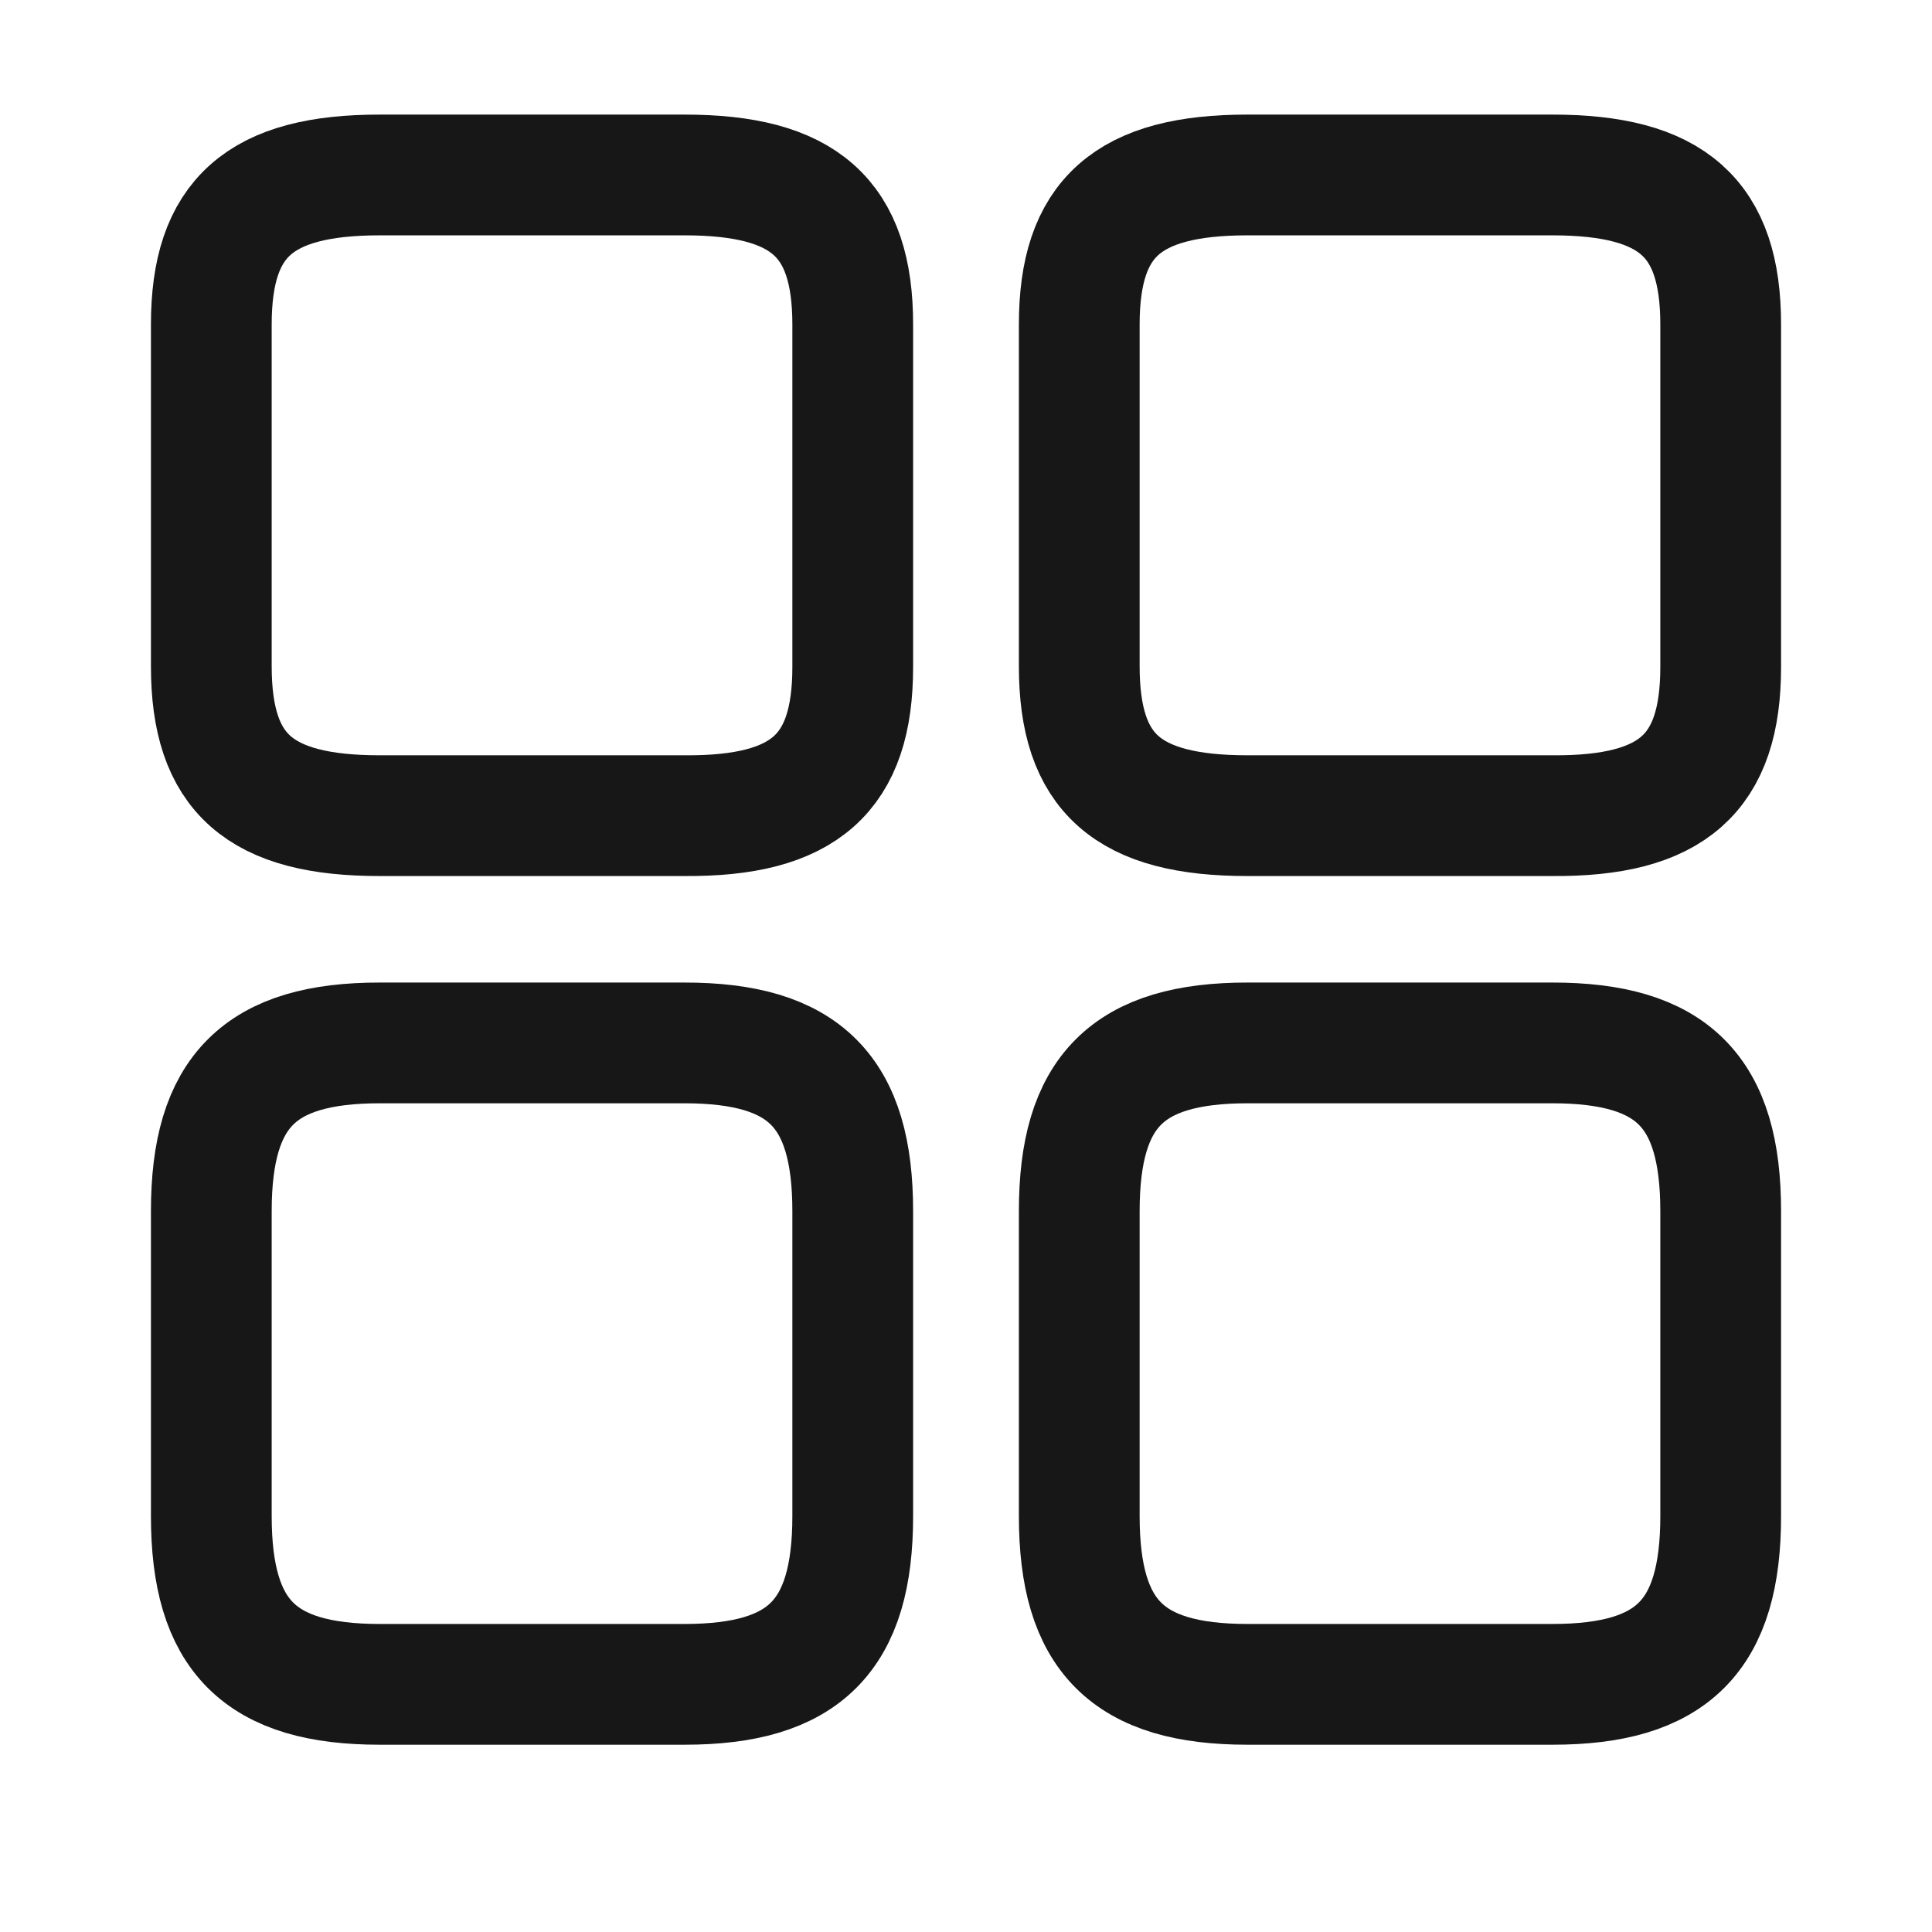
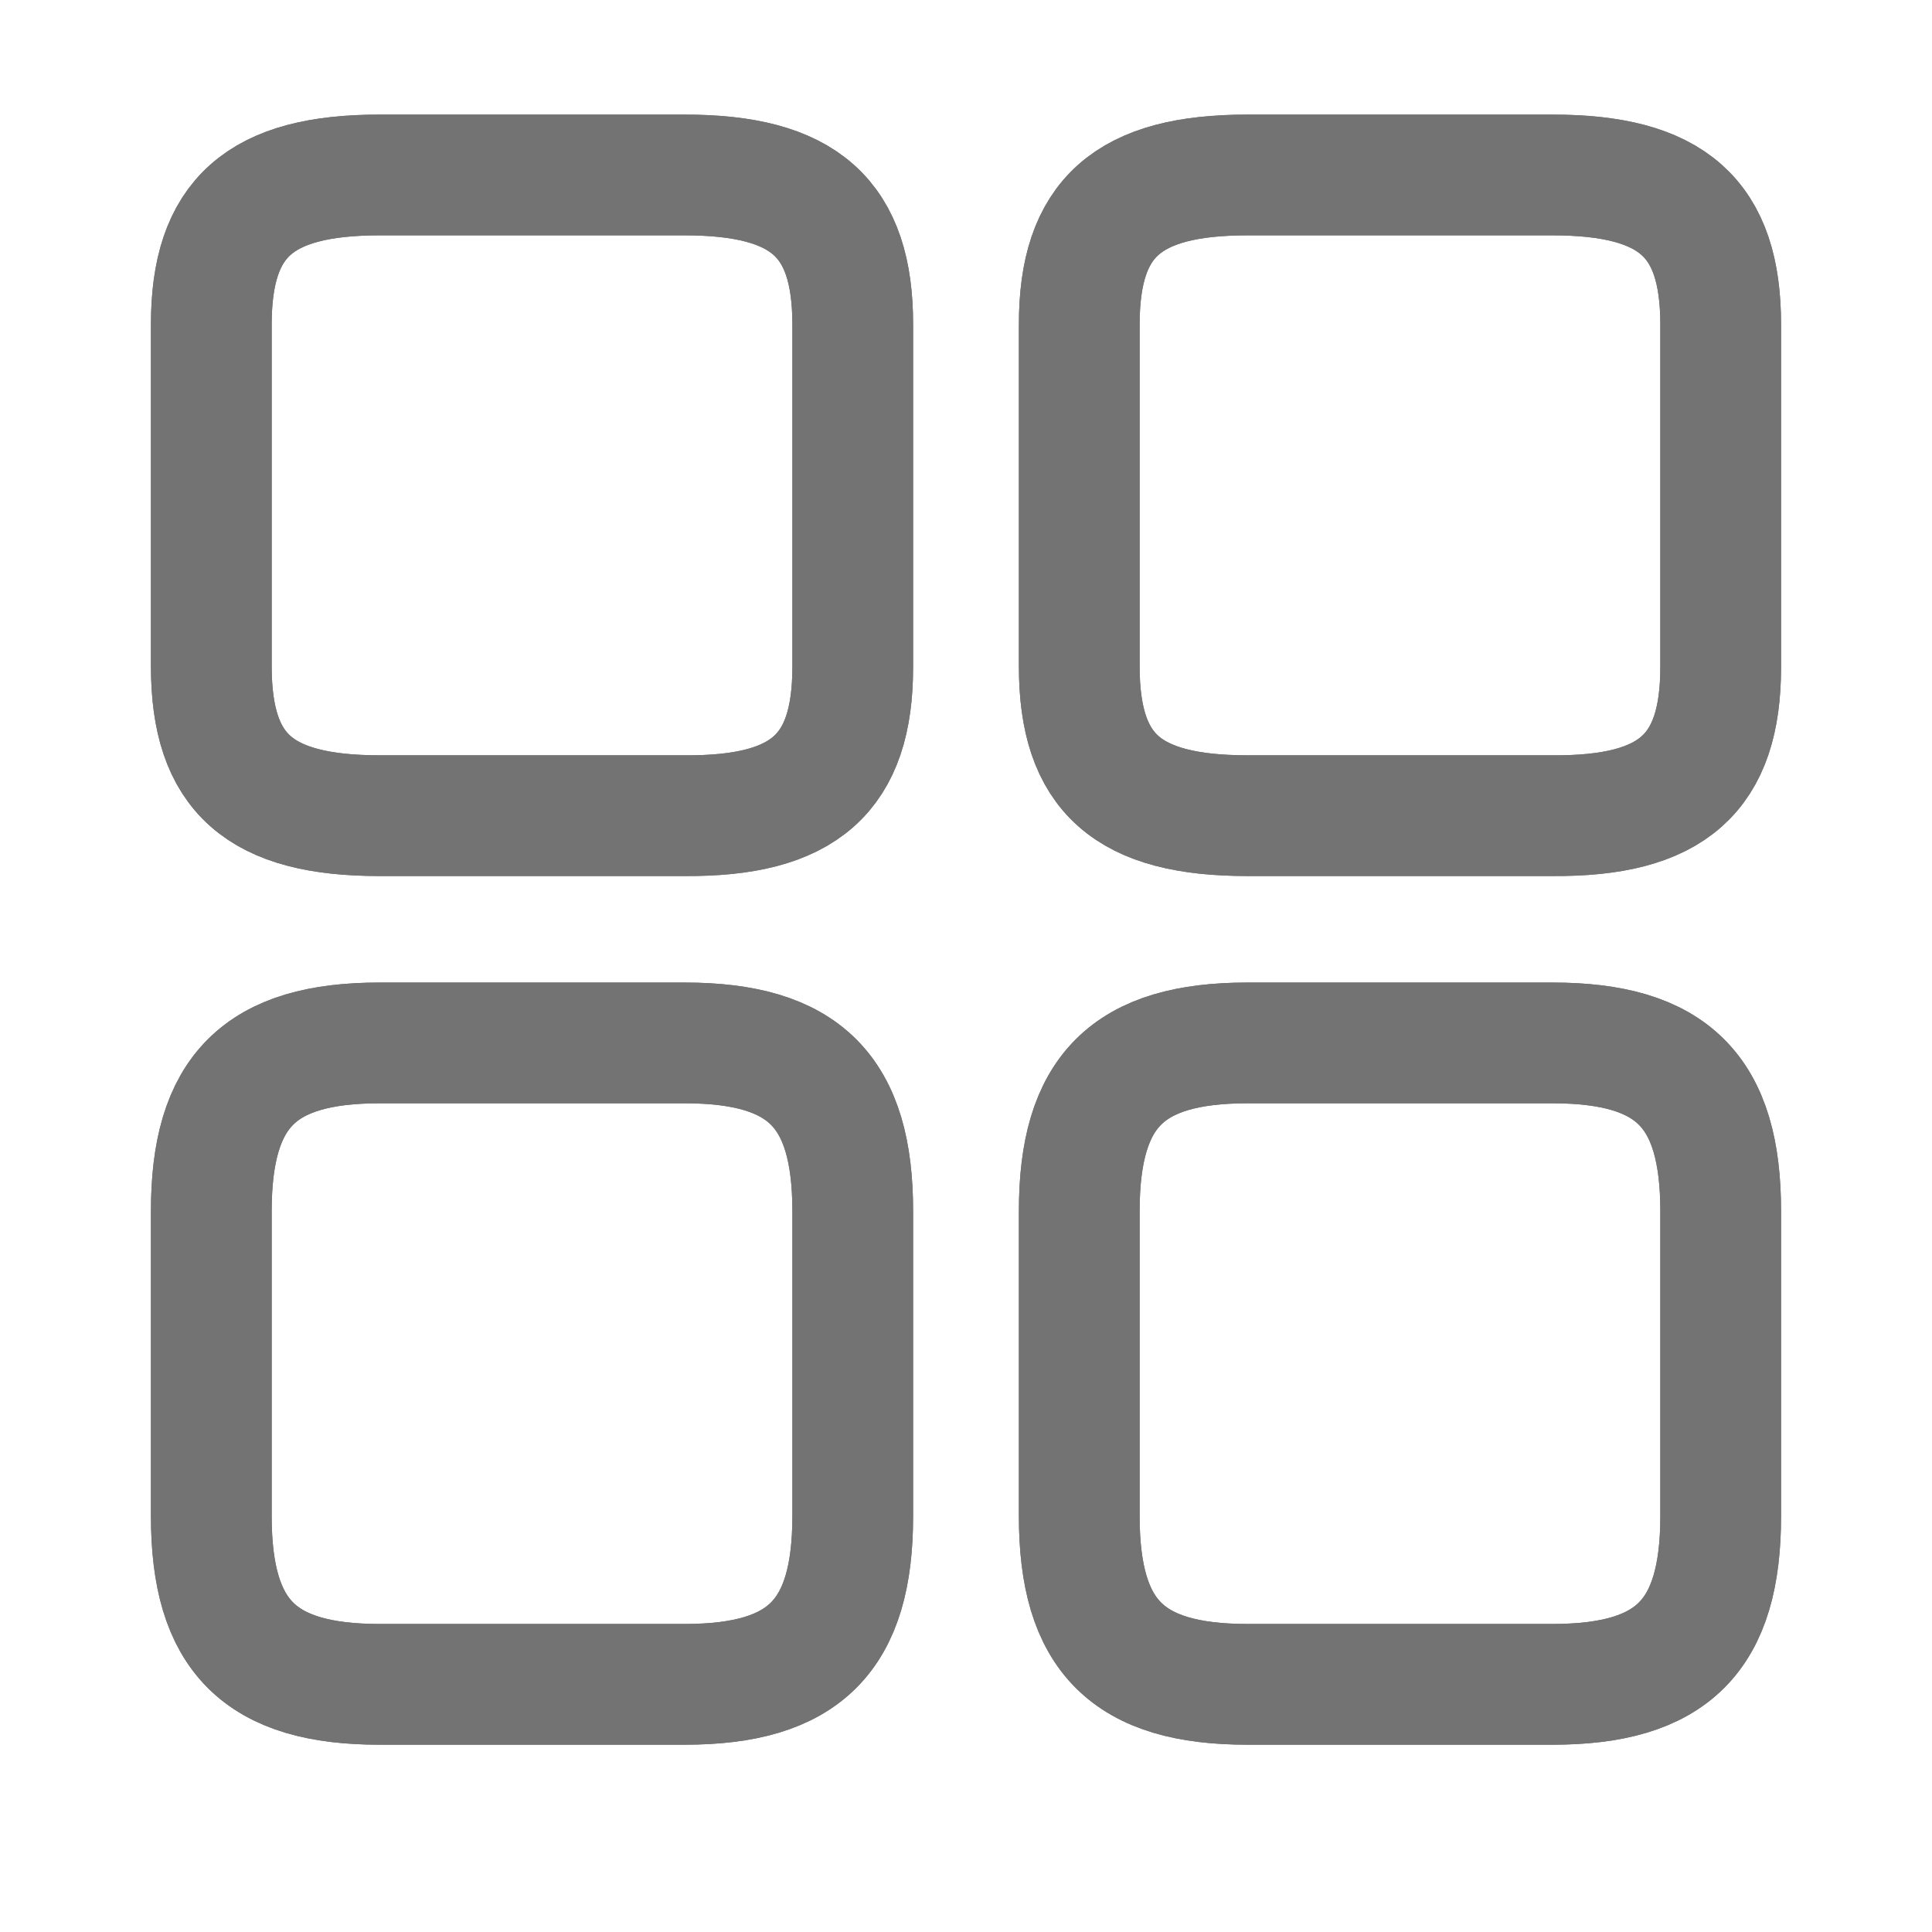
<svg xmlns="http://www.w3.org/2000/svg" width="16" height="16" viewBox="0 0 16 16" fill="none">
-   <path d="M14.25 5.524V2.687C14.25 1.805 13.85 1.449 12.856 1.449H10.331C9.338 1.449 8.938 1.805 8.938 2.687V5.518C8.938 6.405 9.338 6.755 10.331 6.755H12.856C13.85 6.762 14.25 6.405 14.25 5.524Z" stroke="#171717" stroke-linecap="round" stroke-linejoin="round" />
-   <path d="M14.25 12.556V10.03C14.25 9.037 13.85 8.637 12.856 8.637H10.331C9.338 8.637 8.938 9.037 8.938 10.03V12.556C8.938 13.549 9.338 13.949 10.331 13.949H12.856C13.85 13.949 14.25 13.549 14.25 12.556Z" stroke="#171717" stroke-linecap="round" stroke-linejoin="round" />
-   <path d="M7.062 5.524V2.687C7.062 1.805 6.662 1.449 5.669 1.449H3.144C2.15 1.449 1.75 1.805 1.75 2.687V5.518C1.75 6.405 2.15 6.755 3.144 6.755H5.669C6.662 6.762 7.062 6.405 7.062 5.524Z" stroke="#171717" stroke-linecap="round" stroke-linejoin="round" />
-   <path d="M7.062 12.556V10.03C7.062 9.037 6.662 8.637 5.669 8.637H3.144C2.15 8.637 1.75 9.037 1.75 10.03V12.556C1.75 13.549 2.15 13.949 3.144 13.949H5.669C6.662 13.949 7.062 13.549 7.062 12.556Z" stroke="#171717" stroke-linecap="round" stroke-linejoin="round" />
+   <path d="M14.25 5.524V2.687C14.25 1.805 13.85 1.449 12.856 1.449H10.331C9.338 1.449 8.938 1.805 8.938 2.687V5.518C8.938 6.405 9.338 6.755 10.331 6.755H12.856C13.85 6.762 14.25 6.405 14.25 5.524Z" stroke="#737373" stroke-linecap="round" stroke-linejoin="round" />
+   <path d="M14.25 5.524V2.687C14.25 1.805 13.85 1.449 12.856 1.449H10.331C9.338 1.449 8.938 1.805 8.938 2.687V5.518C8.938 6.405 9.338 6.755 10.331 6.755H12.856C13.85 6.762 14.25 6.405 14.25 5.524Z" stroke="#737373" stroke-linecap="round" stroke-linejoin="round" />
+   <path d="M14.25 12.556V10.03C14.25 9.037 13.85 8.637 12.856 8.637H10.331C9.338 8.637 8.938 9.037 8.938 10.03V12.556C8.938 13.549 9.338 13.949 10.331 13.949H12.856C13.85 13.949 14.25 13.549 14.25 12.556Z" stroke="#737373" stroke-linecap="round" stroke-linejoin="round" />
+   <path d="M14.25 12.556V10.03C14.25 9.037 13.85 8.637 12.856 8.637H10.331C9.338 8.637 8.938 9.037 8.938 10.03V12.556C8.938 13.549 9.338 13.949 10.331 13.949H12.856C13.85 13.949 14.25 13.549 14.25 12.556Z" stroke="#737373" stroke-linecap="round" stroke-linejoin="round" />
+   <path d="M7.062 5.524V2.687C7.062 1.805 6.662 1.449 5.669 1.449H3.144C2.15 1.449 1.75 1.805 1.75 2.687V5.518C1.75 6.405 2.15 6.755 3.144 6.755H5.669C6.662 6.762 7.062 6.405 7.062 5.524Z" stroke="#737373" stroke-linecap="round" stroke-linejoin="round" />
+   <path d="M7.062 5.524V2.687C7.062 1.805 6.662 1.449 5.669 1.449H3.144C2.15 1.449 1.75 1.805 1.75 2.687V5.518C1.75 6.405 2.15 6.755 3.144 6.755H5.669C6.662 6.762 7.062 6.405 7.062 5.524Z" stroke="#737373" stroke-linecap="round" stroke-linejoin="round" />
+   <path d="M7.062 12.556V10.03C7.062 9.037 6.662 8.637 5.669 8.637H3.144C2.15 8.637 1.75 9.037 1.75 10.03V12.556C1.75 13.549 2.15 13.949 3.144 13.949H5.669C6.662 13.949 7.062 13.549 7.062 12.556Z" stroke="#737373" stroke-linecap="round" stroke-linejoin="round" />
+   <path d="M7.062 12.556V10.03C7.062 9.037 6.662 8.637 5.669 8.637H3.144C2.15 8.637 1.75 9.037 1.75 10.03V12.556C1.75 13.549 2.15 13.949 3.144 13.949H5.669C6.662 13.949 7.062 13.549 7.062 12.556Z" stroke="#737373" stroke-linecap="round" stroke-linejoin="round" />
</svg>
